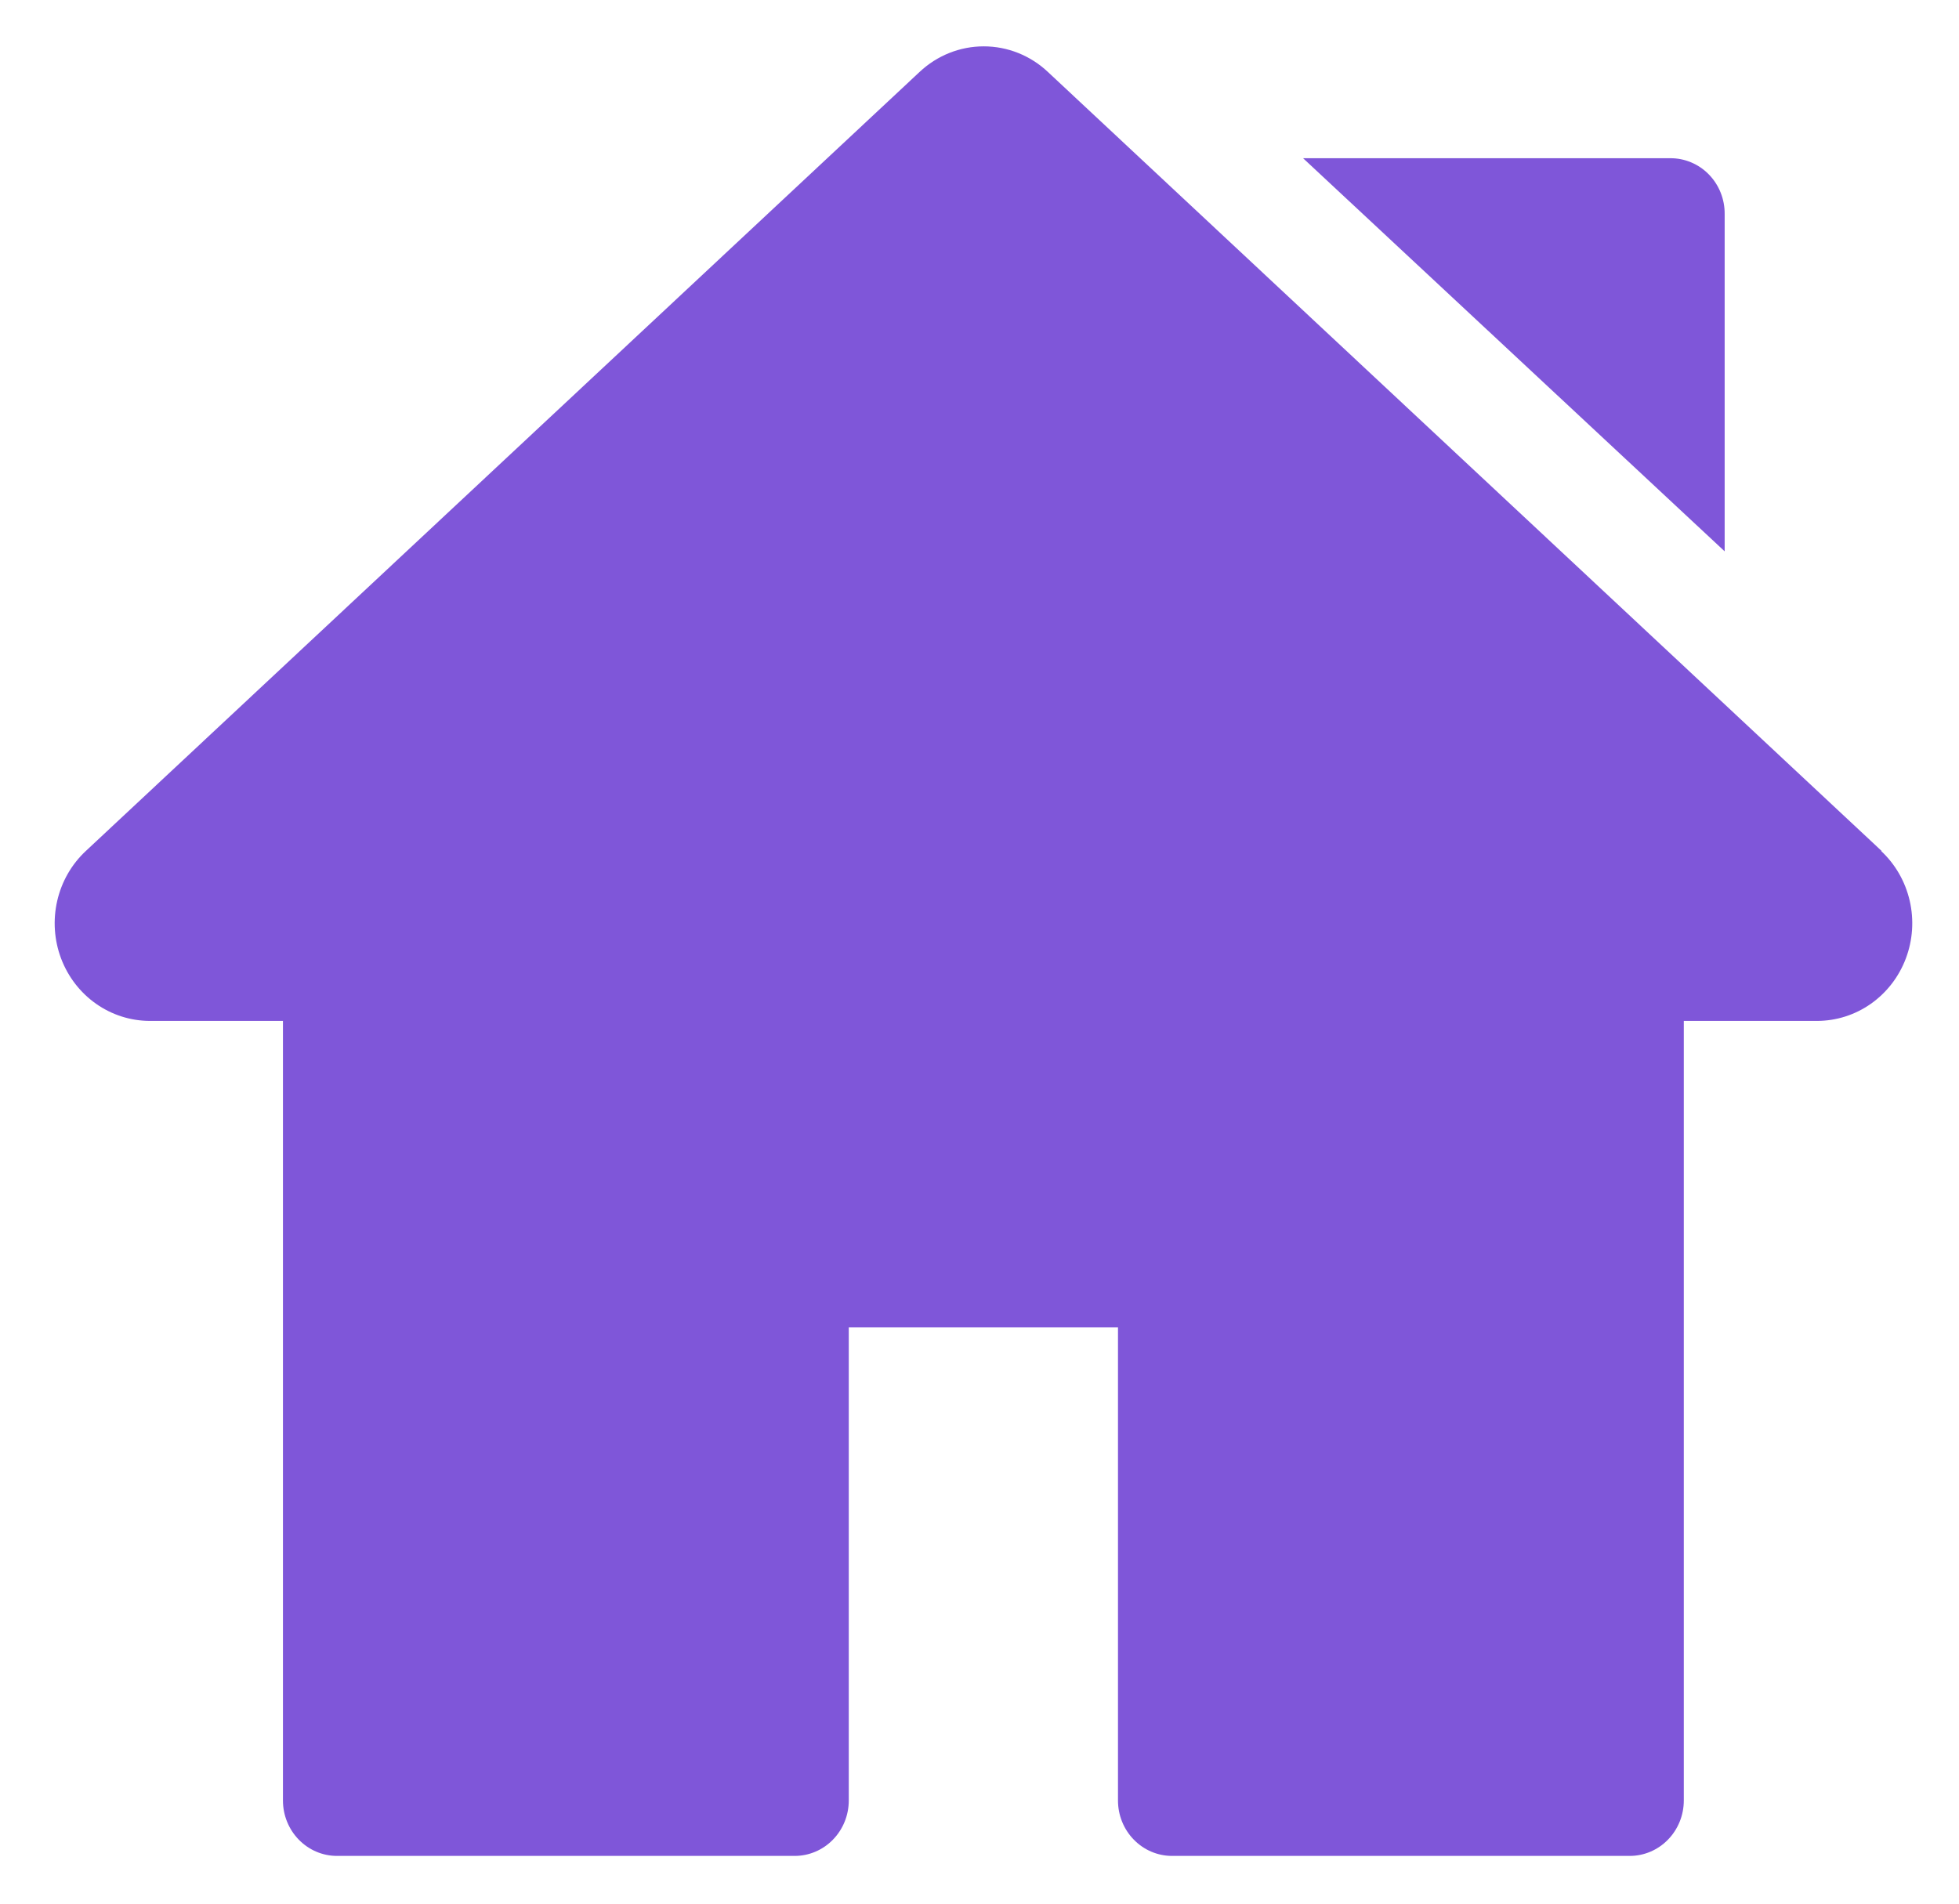
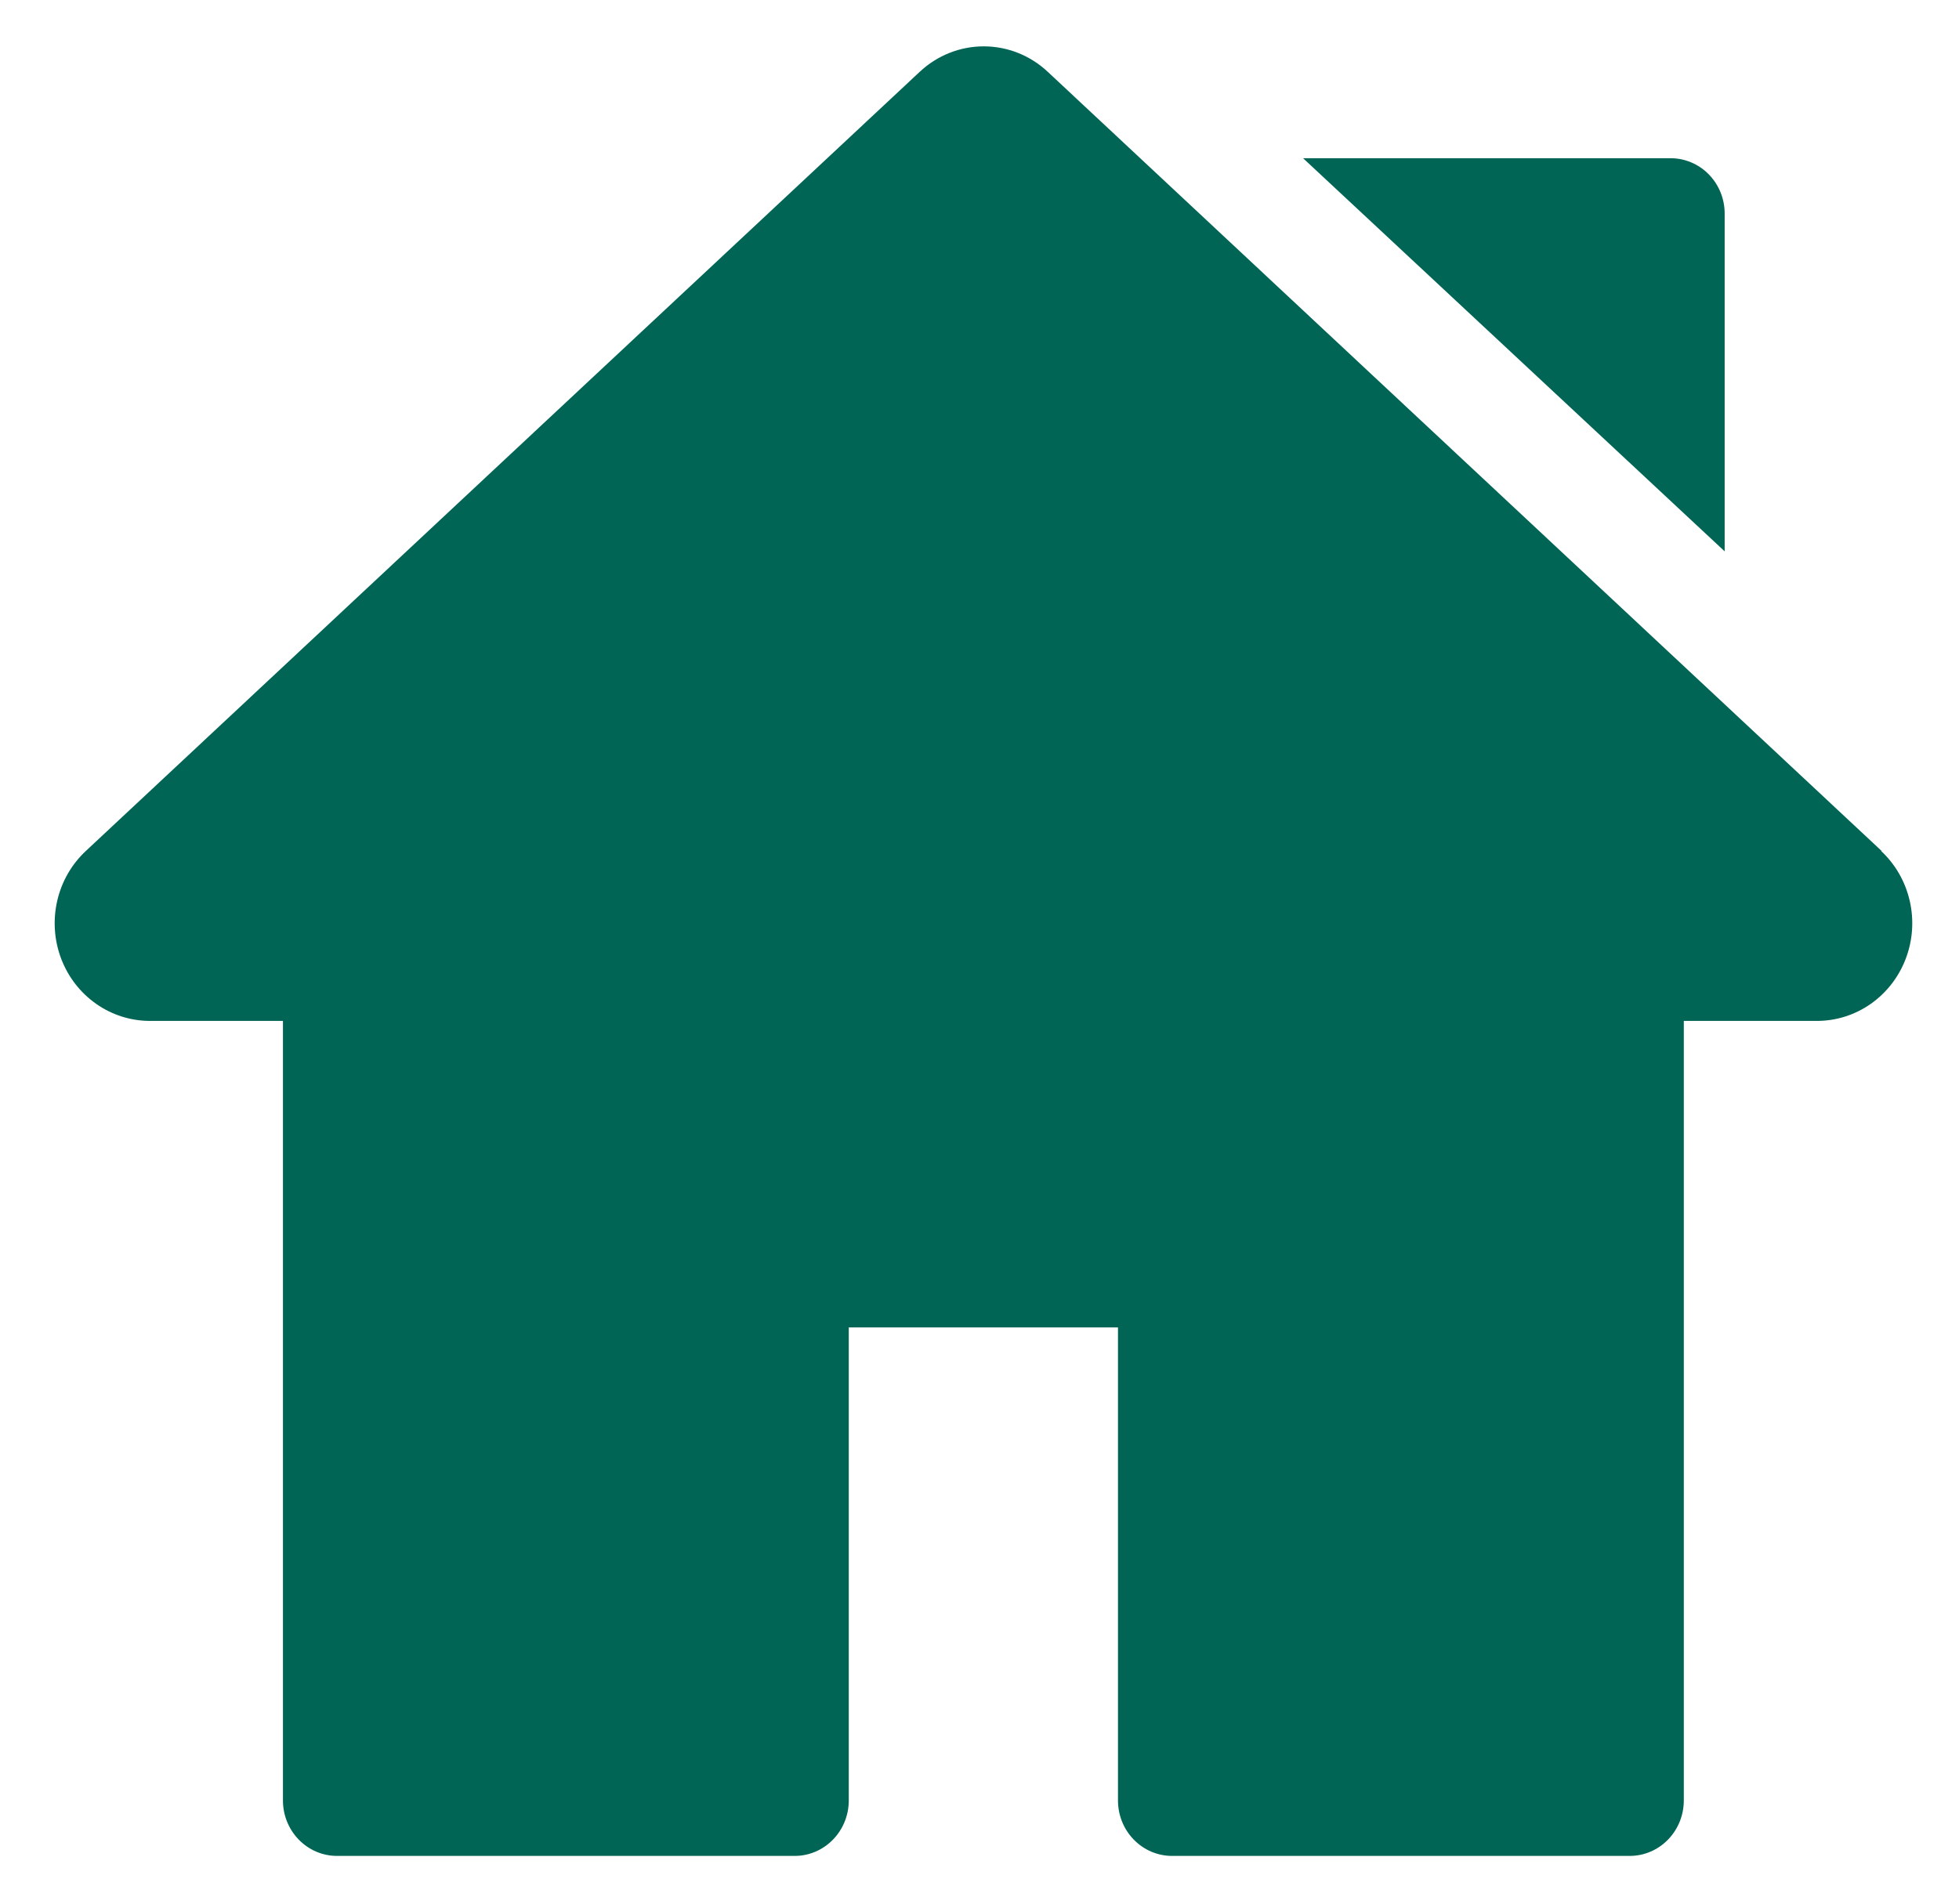
<svg xmlns="http://www.w3.org/2000/svg" width="71" height="69" viewBox="0 0 71 69" fill="none">
-   <path d="M68.198 30.846L37.98 2.609C37.346 2.011 36.515 1.68 35.654 1.68C34.792 1.68 33.962 2.011 33.327 2.609L3.109 30.846C2.594 31.327 2.233 31.956 2.074 32.651C1.914 33.347 1.963 34.075 2.214 34.741C2.466 35.407 2.907 35.979 3.482 36.383C4.056 36.787 4.736 37.003 5.432 37.004H10.255V65.261C10.255 65.793 10.462 66.304 10.829 66.68C11.196 67.057 11.694 67.269 12.213 67.269H28.804C29.323 67.269 29.821 67.057 30.188 66.68C30.556 66.304 30.762 65.793 30.762 65.261V48.114H40.519V65.261C40.519 65.793 40.725 66.304 41.093 66.68C41.46 67.057 41.958 67.269 42.477 67.269H59.068C59.587 67.269 60.085 67.057 60.452 66.68C60.819 66.304 61.026 65.793 61.026 65.261V37.004H65.855C66.552 37.003 67.232 36.787 67.806 36.383C68.38 35.979 68.822 35.407 69.073 34.741C69.325 34.075 69.374 33.347 69.214 32.651C69.054 31.956 68.694 31.327 68.179 30.846H68.198ZM60.53 5.735H47.228L62.507 19.984V7.763C62.51 7.496 62.461 7.231 62.362 6.983C62.264 6.736 62.118 6.512 61.934 6.323C61.75 6.134 61.531 5.985 61.289 5.884C61.048 5.783 60.79 5.732 60.53 5.735Z" fill="#7F56D9" />
+   <path d="M68.198 30.846L37.98 2.609C37.346 2.011 36.515 1.68 35.654 1.68C34.792 1.68 33.962 2.011 33.327 2.609L3.109 30.846C2.594 31.327 2.233 31.956 2.074 32.651C1.914 33.347 1.963 34.075 2.214 34.741C2.466 35.407 2.907 35.979 3.482 36.383C4.056 36.787 4.736 37.003 5.432 37.004H10.255V65.261C10.255 65.793 10.462 66.304 10.829 66.68C11.196 67.057 11.694 67.269 12.213 67.269H28.804C29.323 67.269 29.821 67.057 30.188 66.68C30.556 66.304 30.762 65.793 30.762 65.261V48.114H40.519V65.261C40.519 65.793 40.725 66.304 41.093 66.68C41.46 67.057 41.958 67.269 42.477 67.269H59.068C59.587 67.269 60.085 67.057 60.452 66.68C60.819 66.304 61.026 65.793 61.026 65.261V37.004H65.855C66.552 37.003 67.232 36.787 67.806 36.383C68.38 35.979 68.822 35.407 69.073 34.741C69.325 34.075 69.374 33.347 69.214 32.651C69.054 31.956 68.694 31.327 68.179 30.846H68.198ZM60.53 5.735H47.228L62.507 19.984V7.763C62.51 7.496 62.461 7.231 62.362 6.983C62.264 6.736 62.118 6.512 61.934 6.323C61.75 6.134 61.531 5.985 61.289 5.884C61.048 5.783 60.79 5.732 60.53 5.735Z" fill="#006555" />
</svg>
